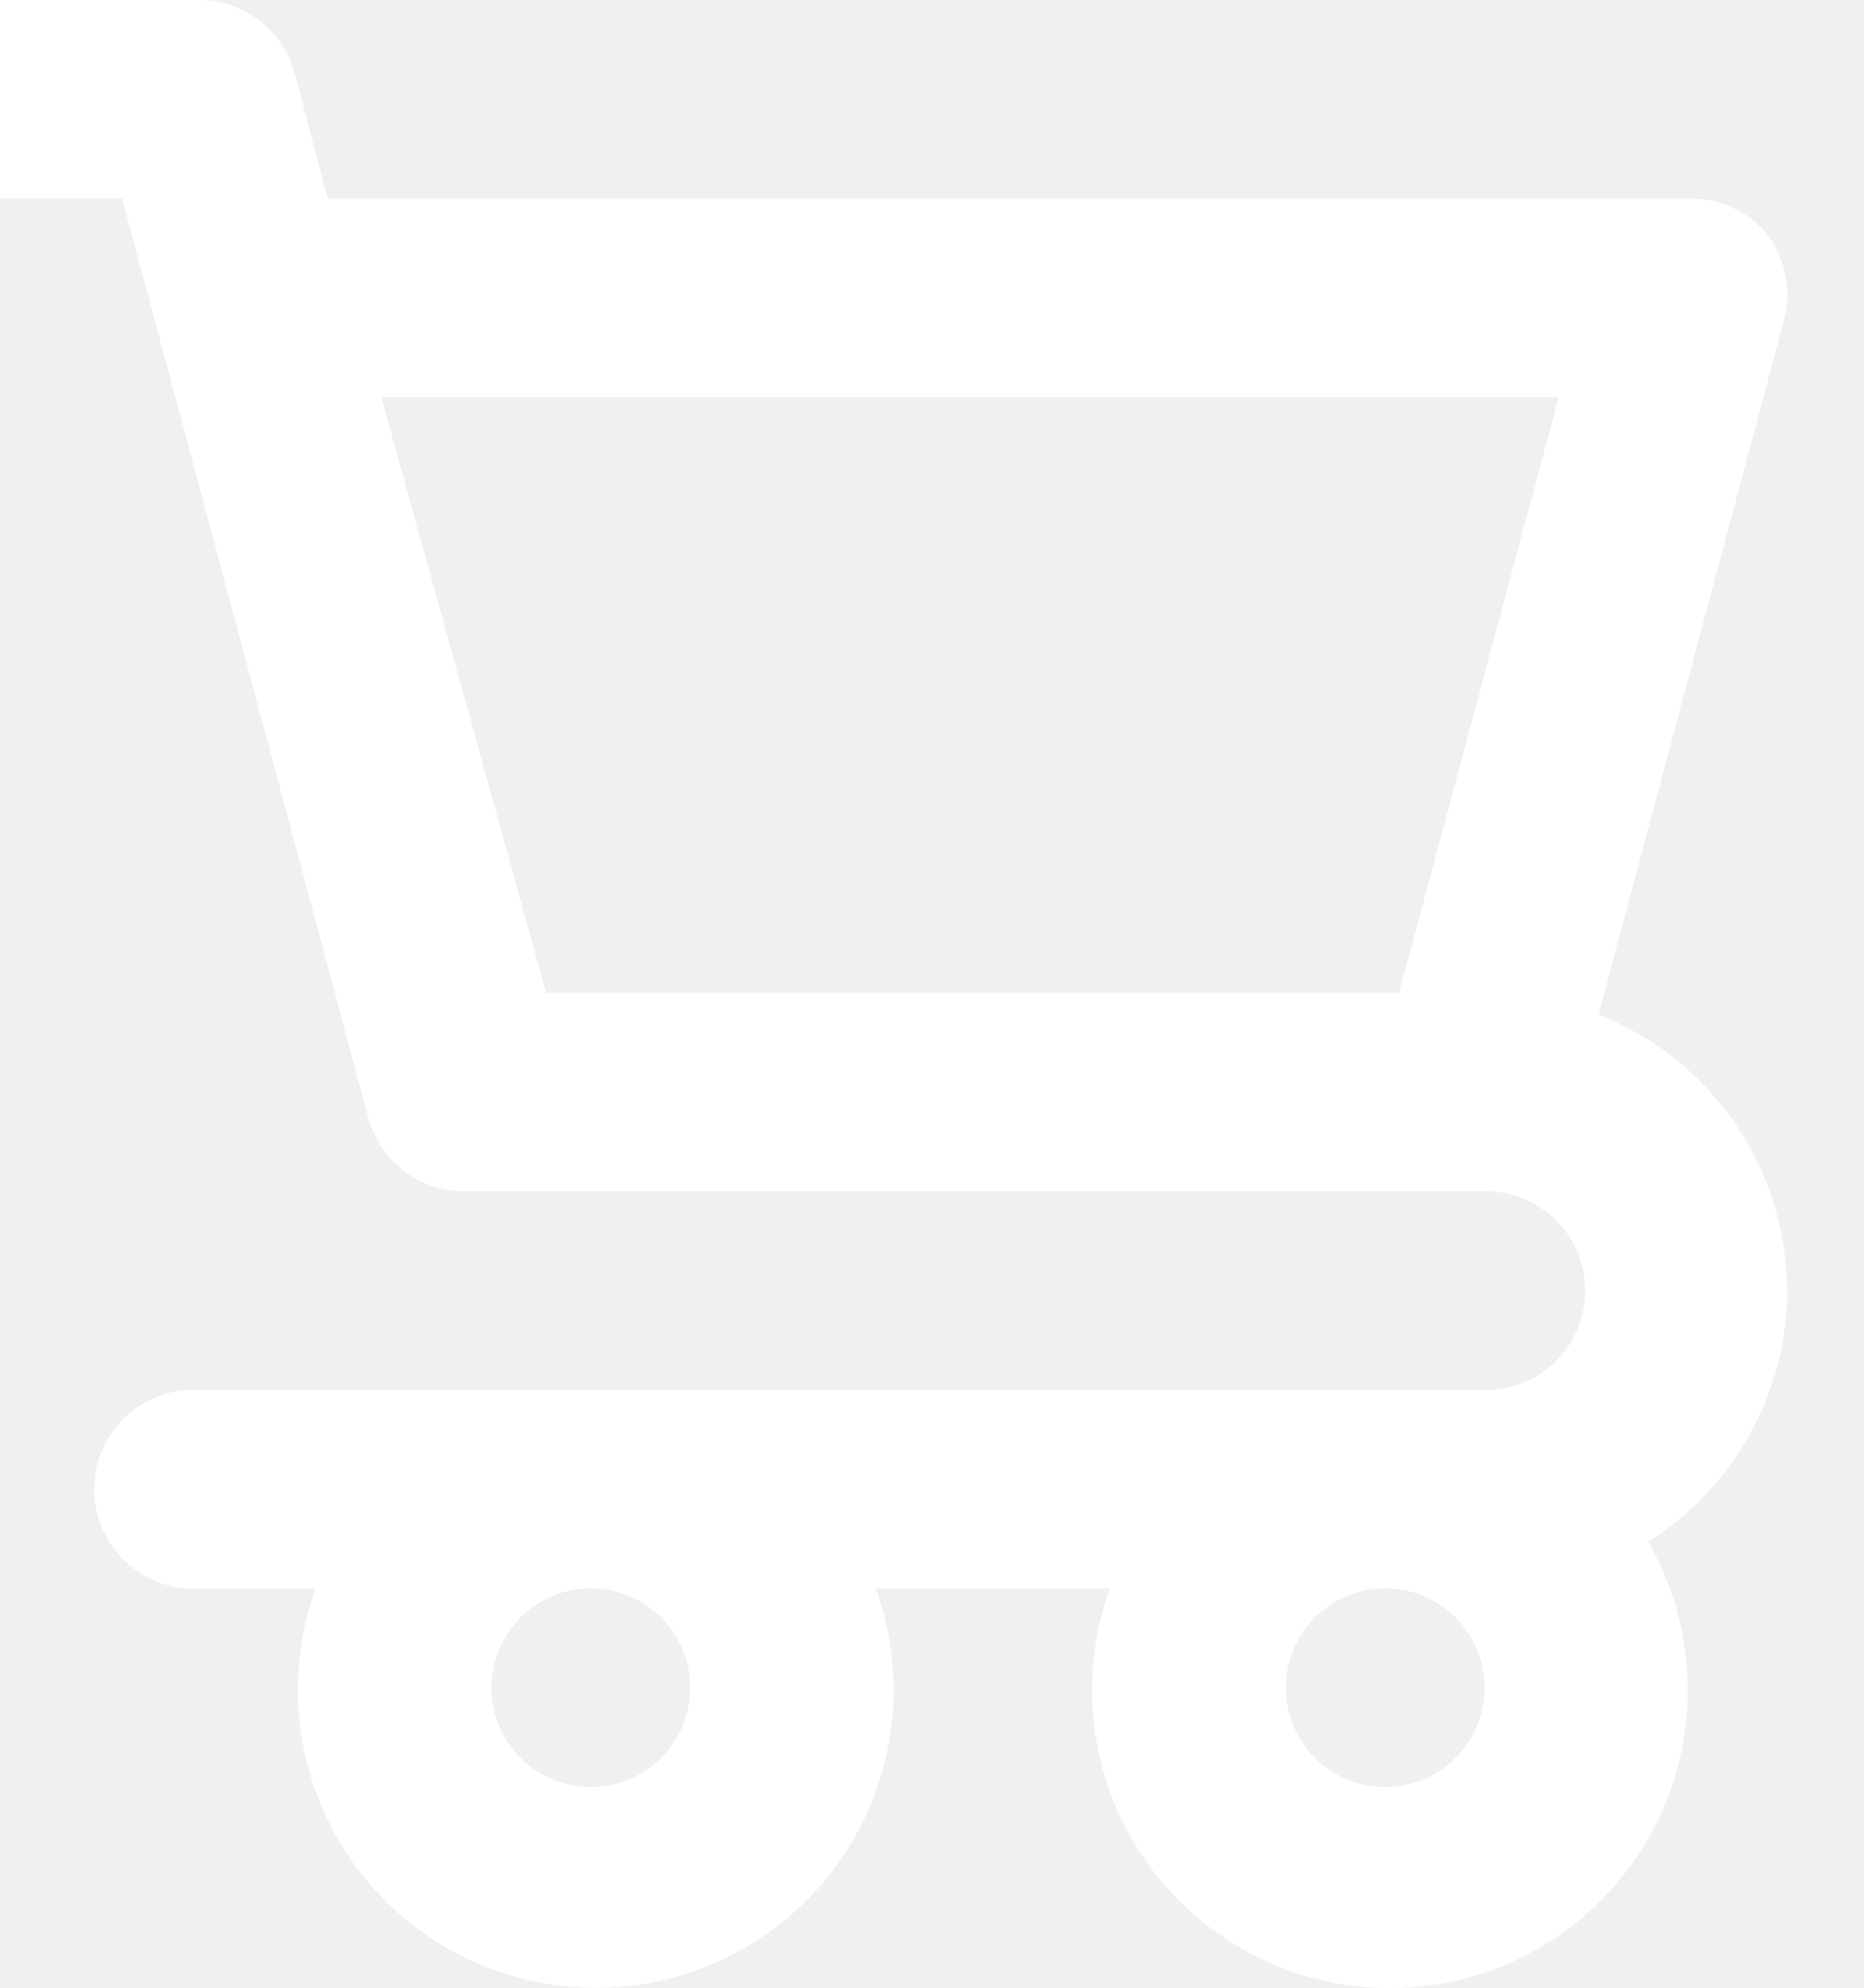
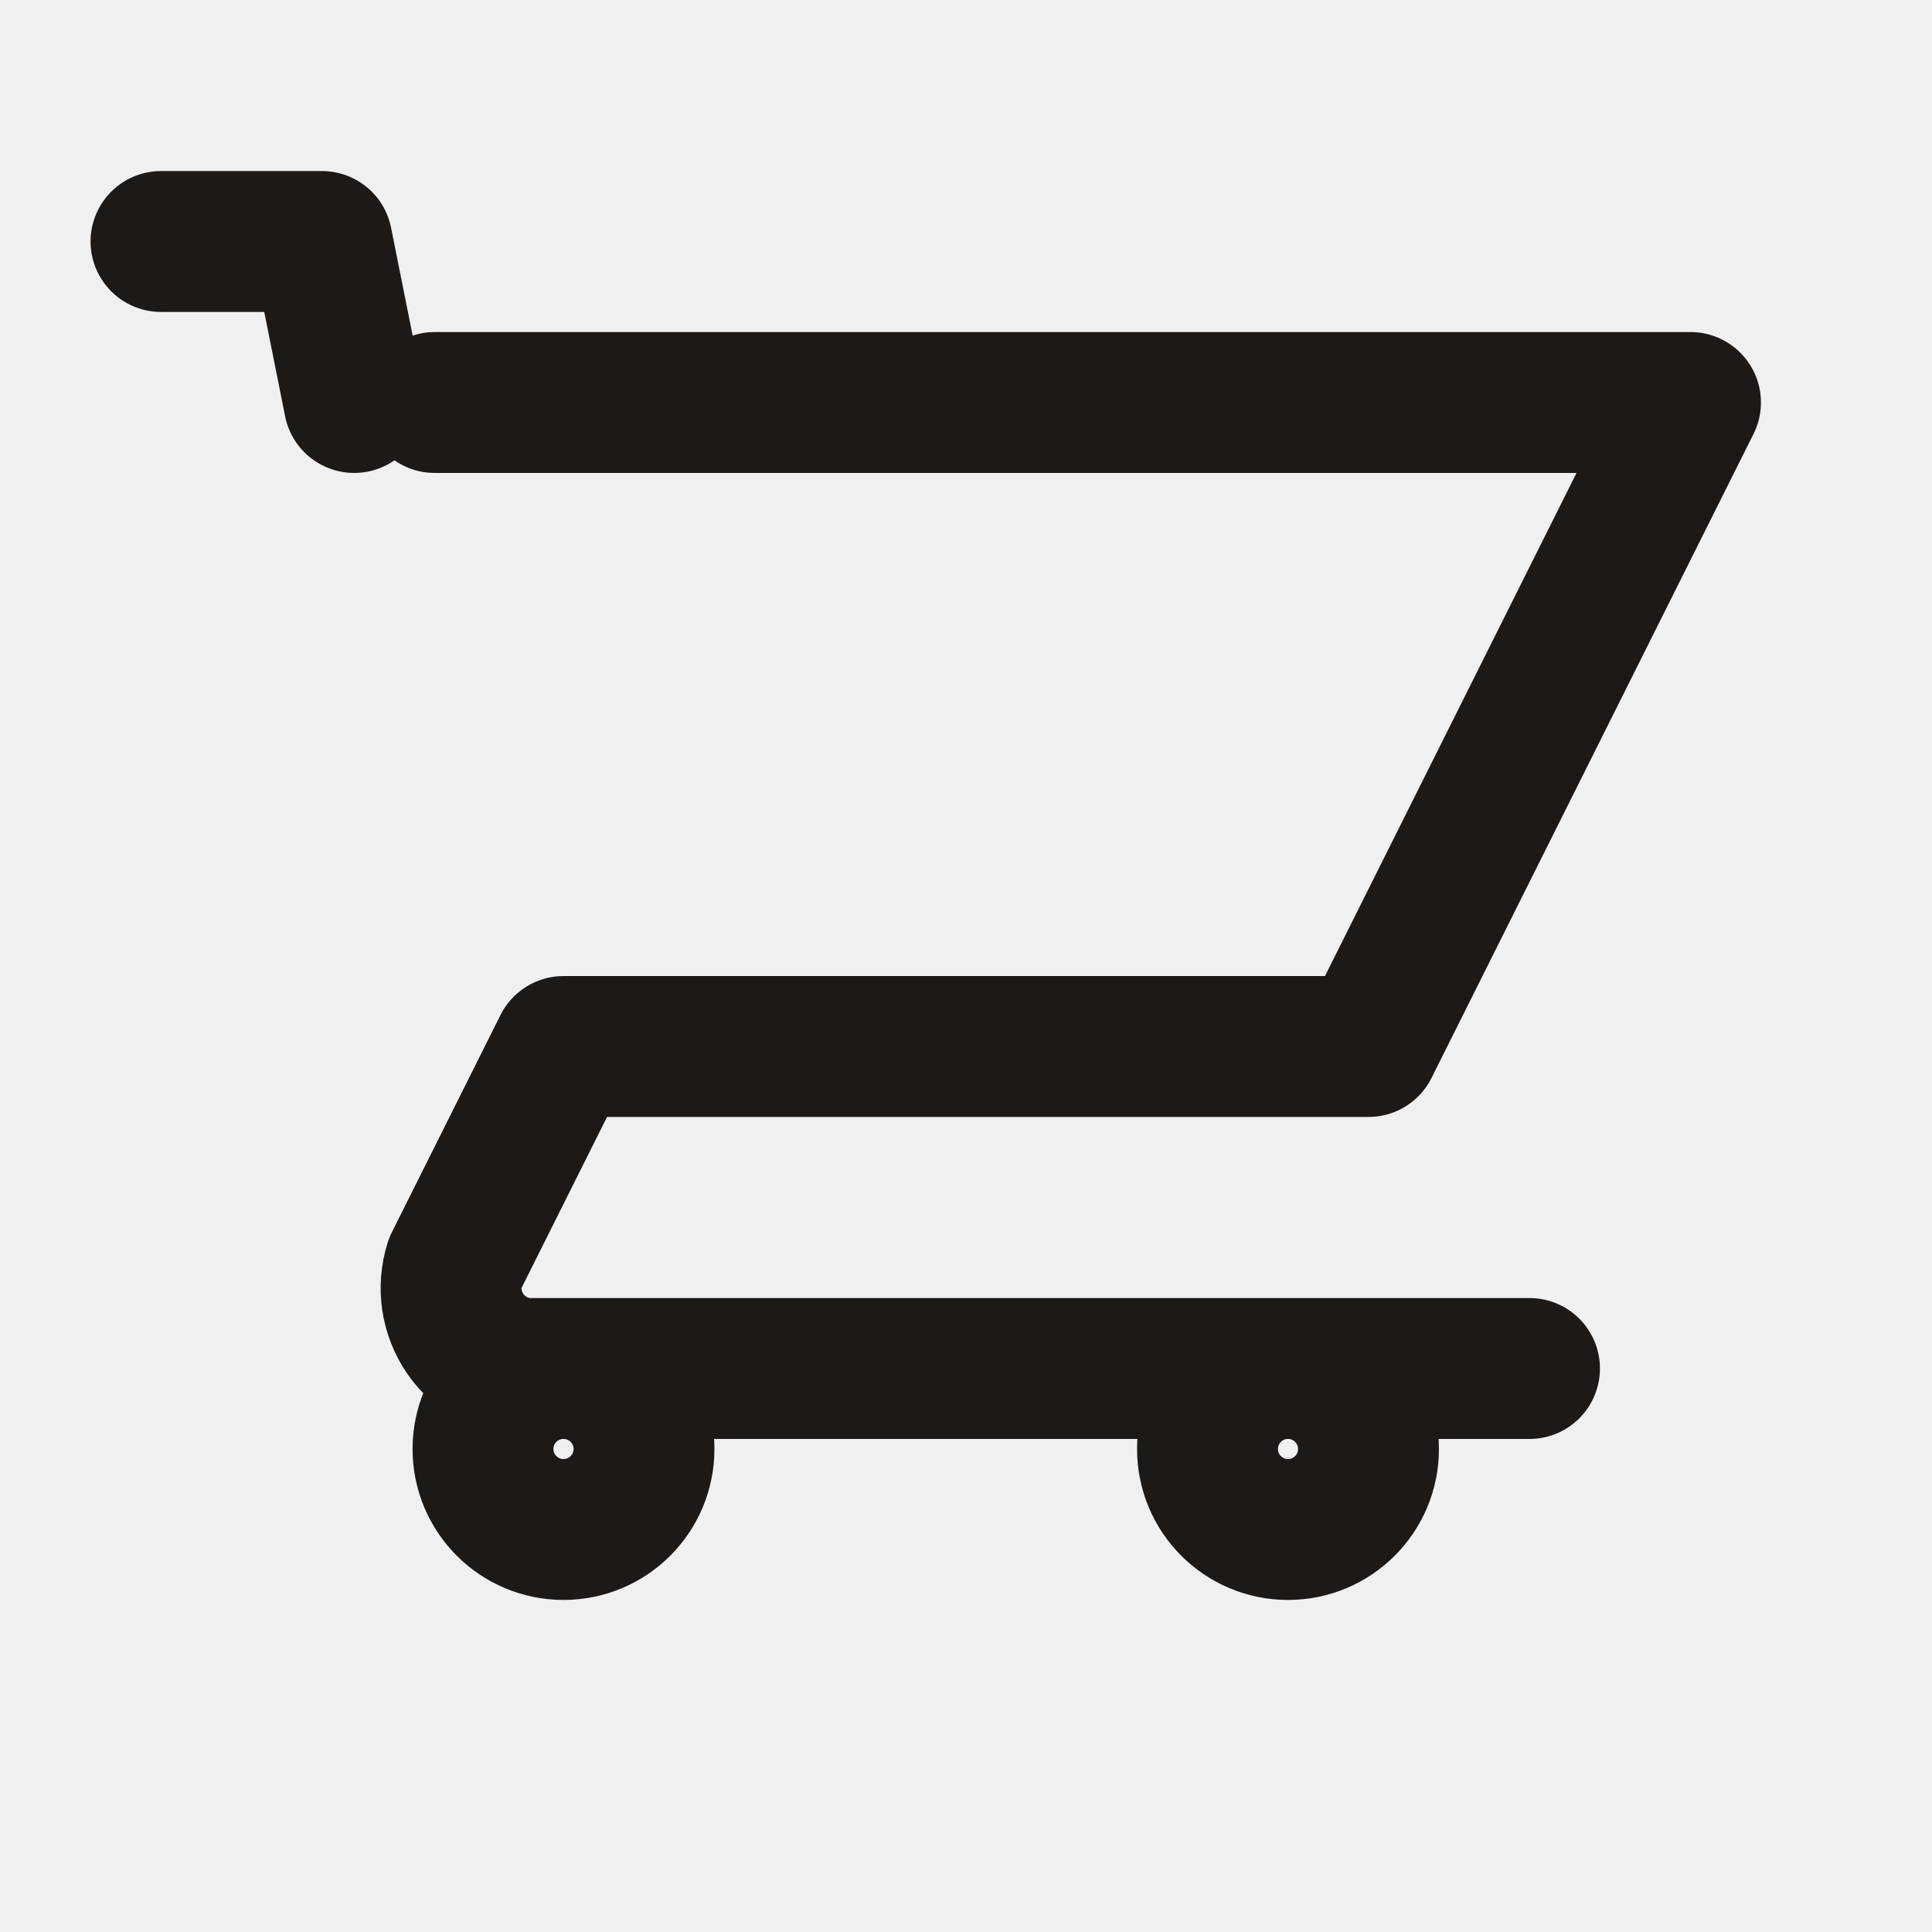
- <svg xmlns="http://www.w3.org/2000/svg" width="15" height="16">
-   <path d="M14.383 10.388a2.397 2.397 0 0 0-1.518-2.222l1.494-5.593a.8.8 0 0 0-.144-.695.8.8 0 0 0-.631-.28H2.637L2.373.591A.8.8 0 0 0 1.598 0H0v1.598h.983l1.982 7.4a.8.8 0 0 0 .799.59h8.222a.8.8 0 0 1 0 1.599H1.598a.8.8 0 1 0 0 1.598h.943a2.397 2.397 0 1 0 4.507 0h1.885a2.397 2.397 0 1 0 4.331-.376 2.397 2.397 0 0 0 1.12-2.021ZM11.26 7.99H4.395L3.068 3.196h9.477L11.26 7.991Zm-6.465 6.392a.8.8 0 1 1 0-1.598.8.8 0 0 1 0 1.598Zm6.393 0a.8.8 0 1 1 0-1.598.8.8 0 0 1 0 1.598Z" fill="#FFF" />
+ <svg xmlns="http://www.w3.org/2000/svg" width="22" height="22" viewBox="0 0 24 24" fill="none" aria-hidden="true">
+   <path d="M2 3h2l.4 2M7 13h10l4-8H5.4M7 13l-1.35 2.7a1 1 0 0 0 .9 1.3H19m-12 0a1 1 0 1 0 0 2 1 1 0 0 0 0-2Zm9 0a1 1 0 1 0 0 2 1 1 0 0 0 0-2Z" stroke="#1c1917" stroke-width="1.75" stroke-linecap="round" stroke-linejoin="round" />
</svg>
